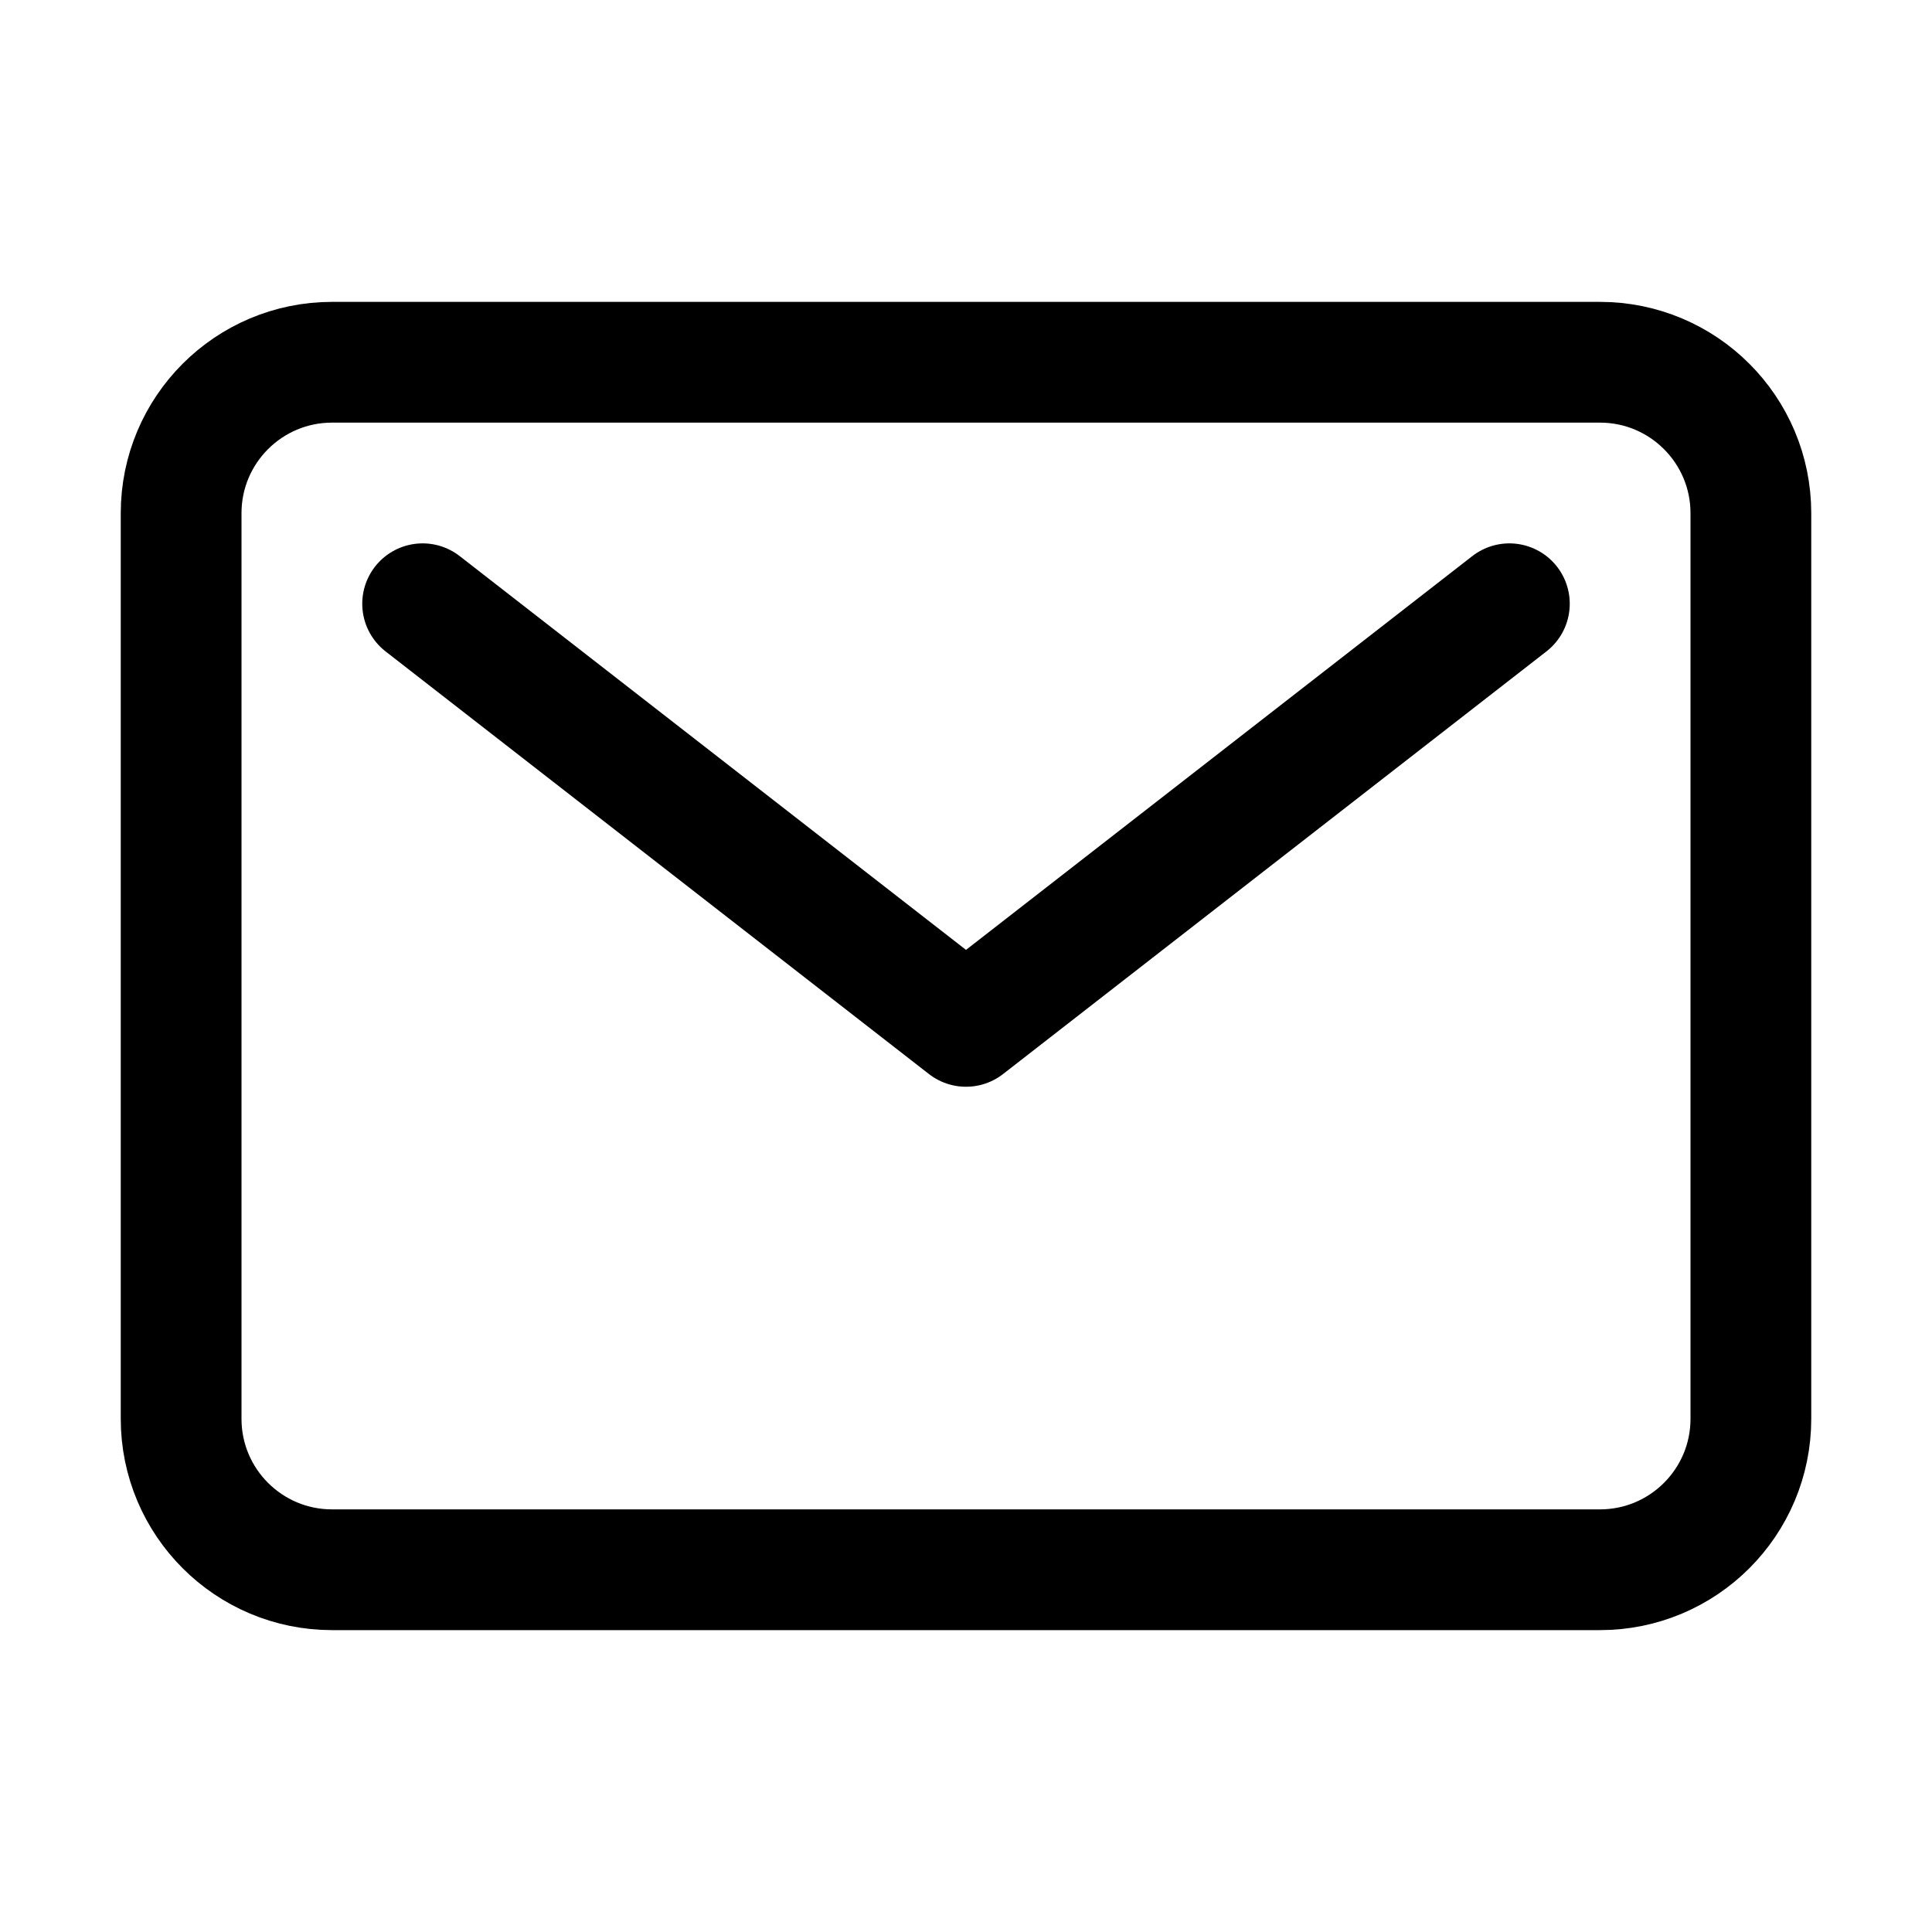
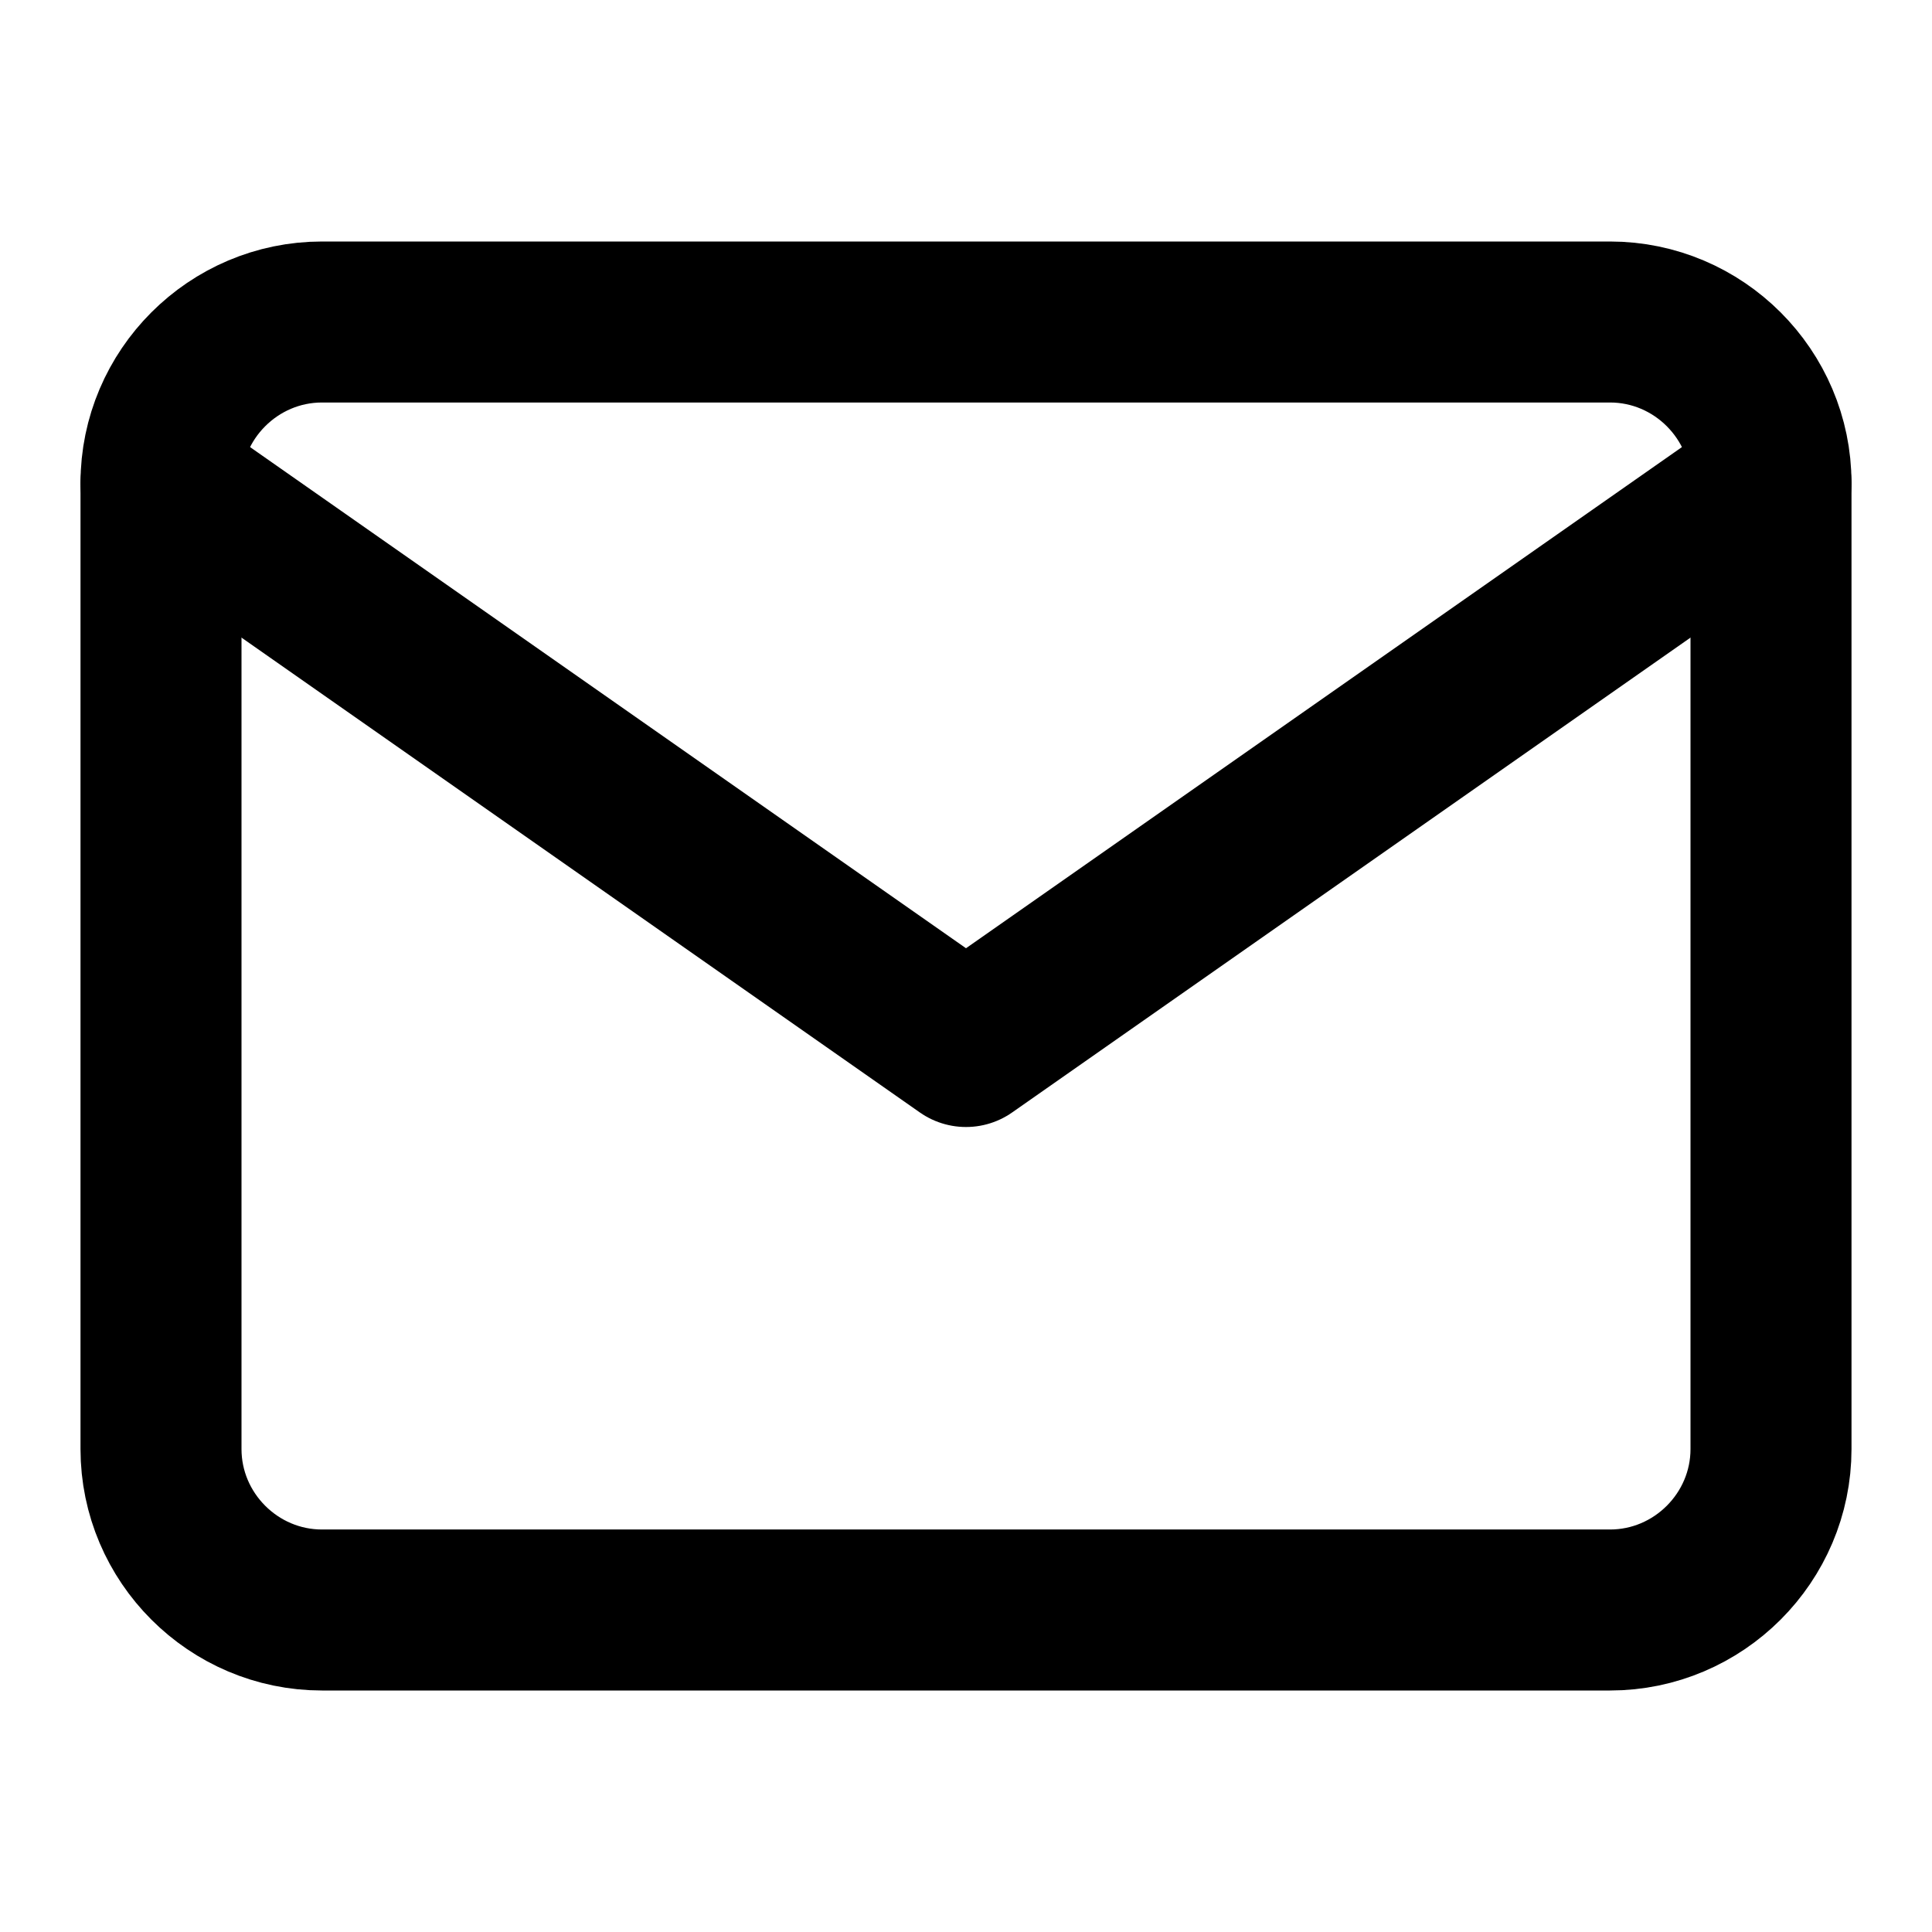
- <svg xmlns="http://www.w3.org/2000/svg" class="ionicon" viewBox="0 0 512 512">
-   <rect x="48" y="96" width="416" height="320" rx="40" ry="40" fill="none" stroke="currentColor" stroke-linecap="round" stroke-linejoin="round" stroke-width="32" />
-   <path fill="none" stroke="currentColor" stroke-linecap="round" stroke-linejoin="round" stroke-width="32" d="M112 160l144 112 144-112" />
+ <svg xmlns="http://www.w3.org/2000/svg" viewBox="0 0 24 24" fill="none" stroke="currentColor" stroke-width="2" stroke-linecap="round" stroke-linejoin="round">
+   <path d="M4 4h16c1.1 0 2 .9 2 2v12c0 1.1-.9 2-2 2H4c-1.1 0-2-.9-2-2V6c0-1.1.9-2 2-2z" />
+   <polyline points="22,6 12,13 2,6" />
</svg>
